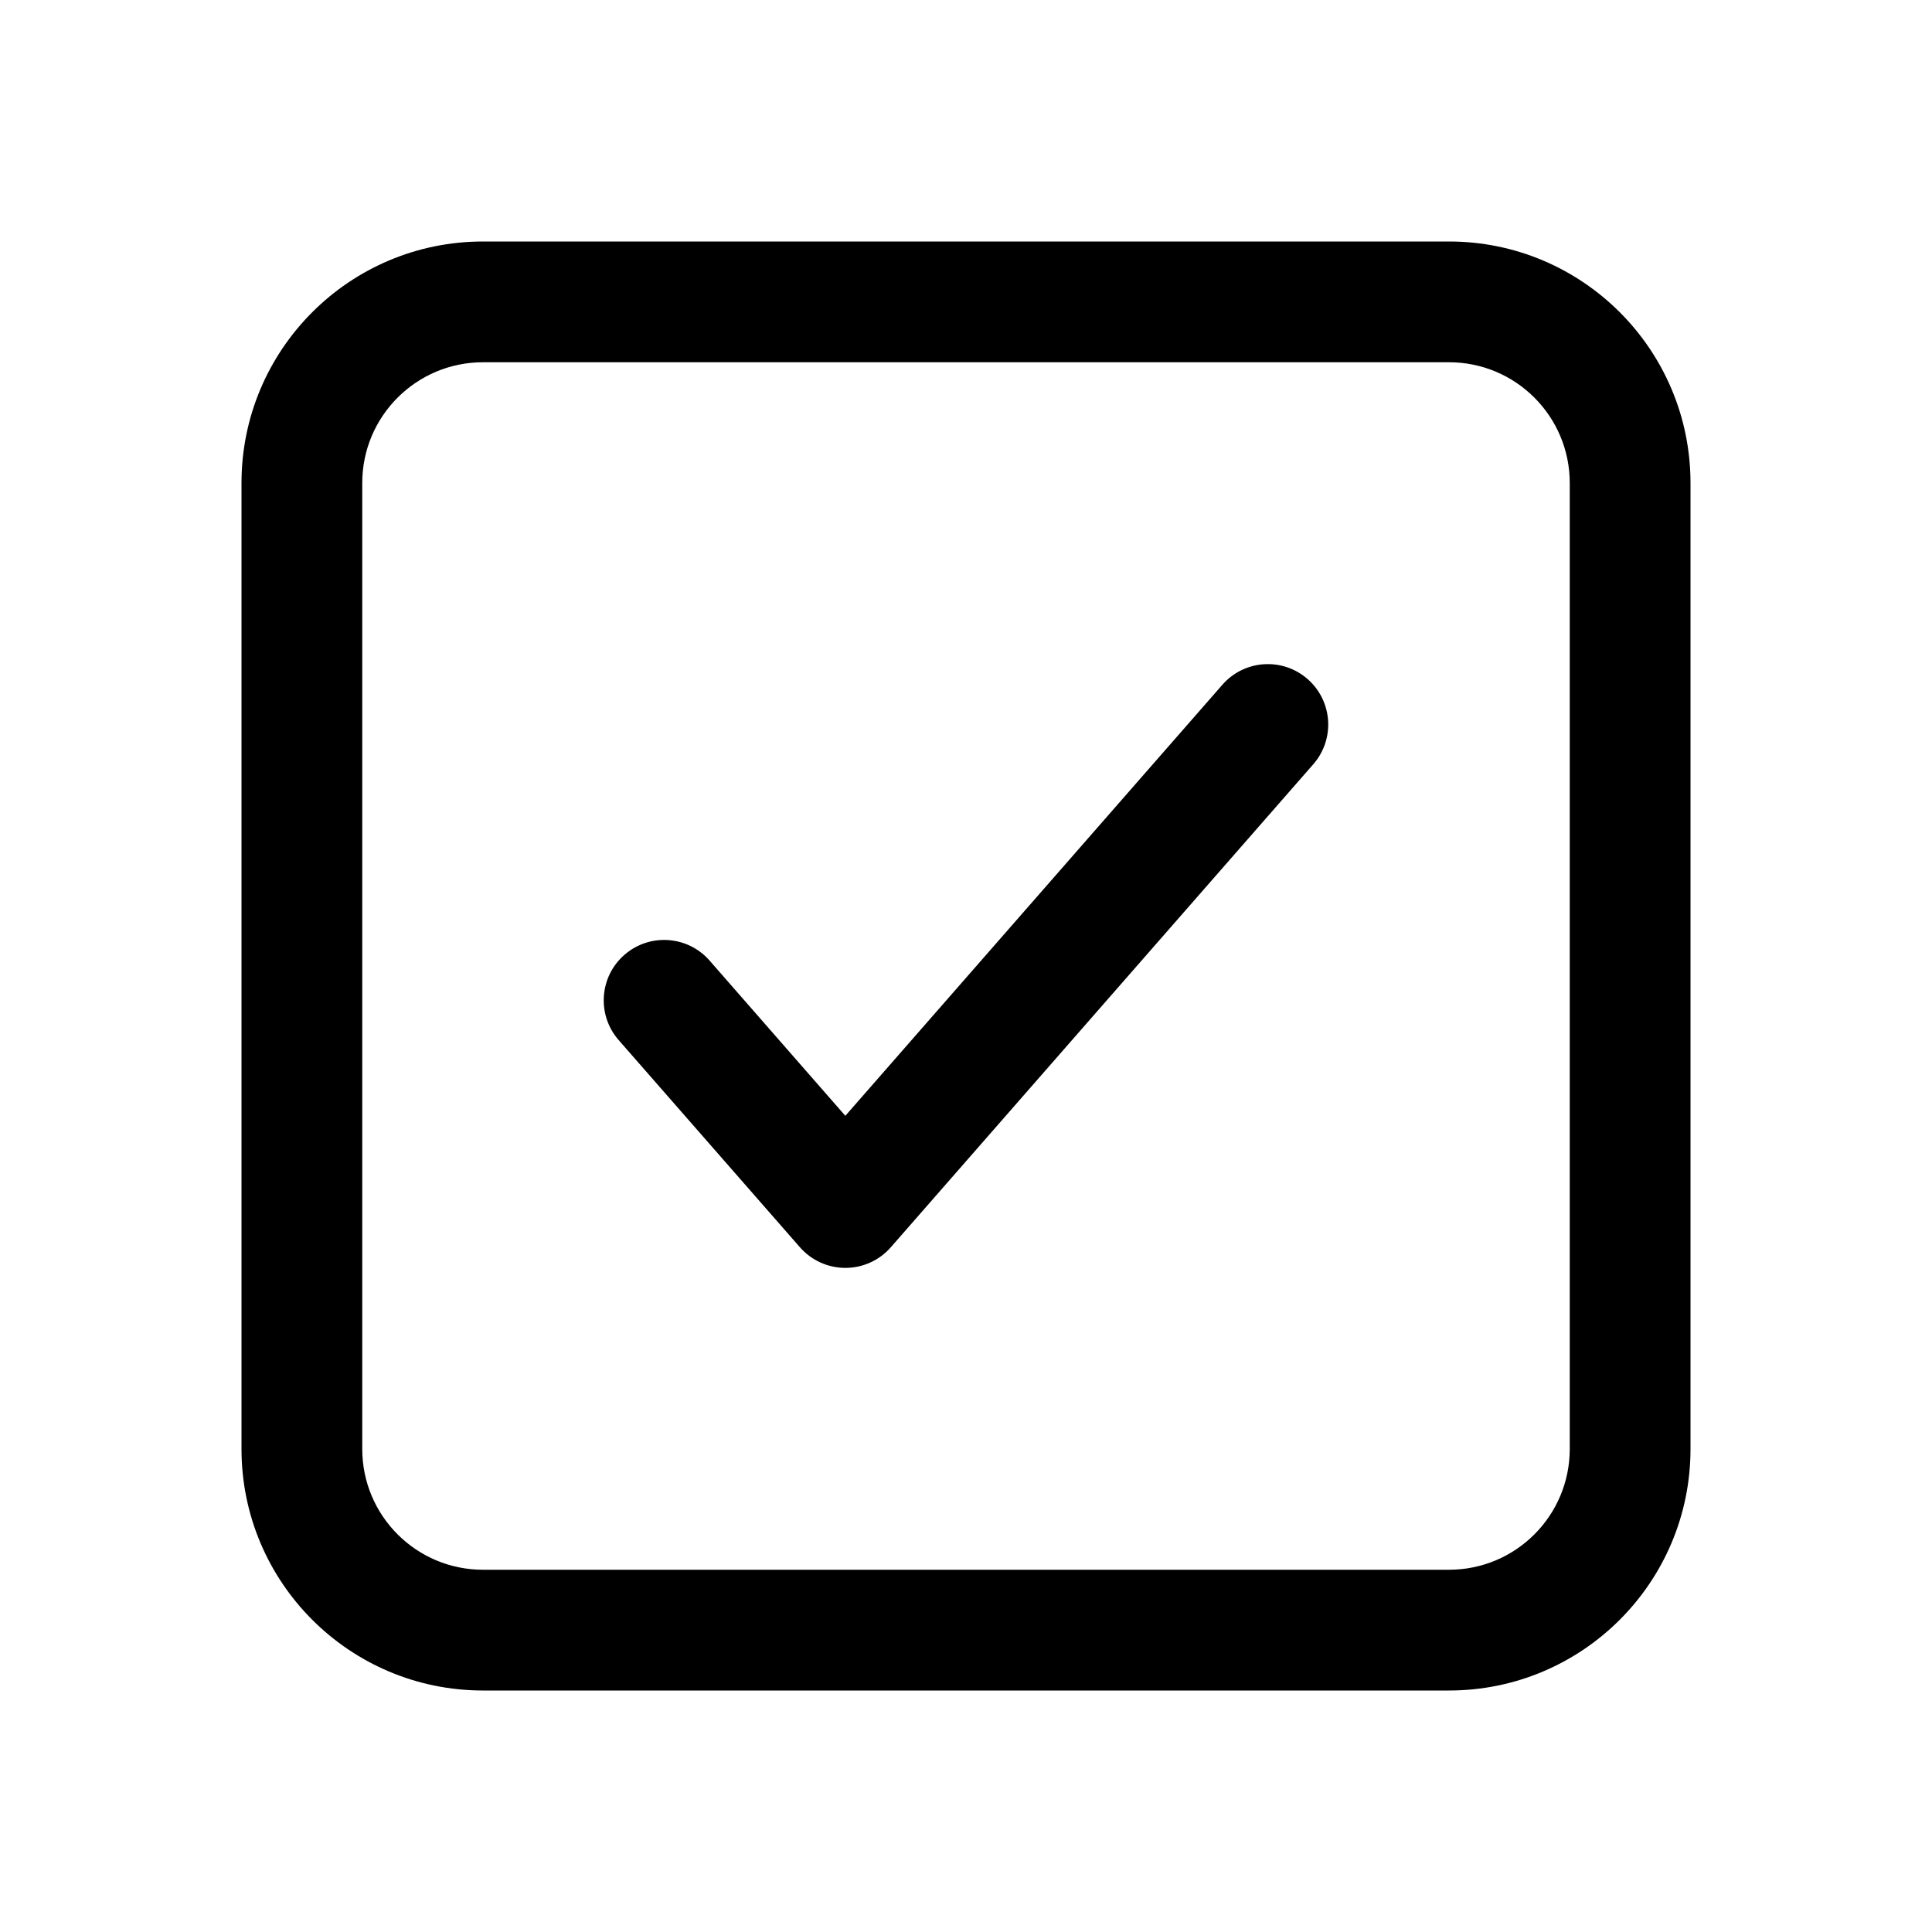
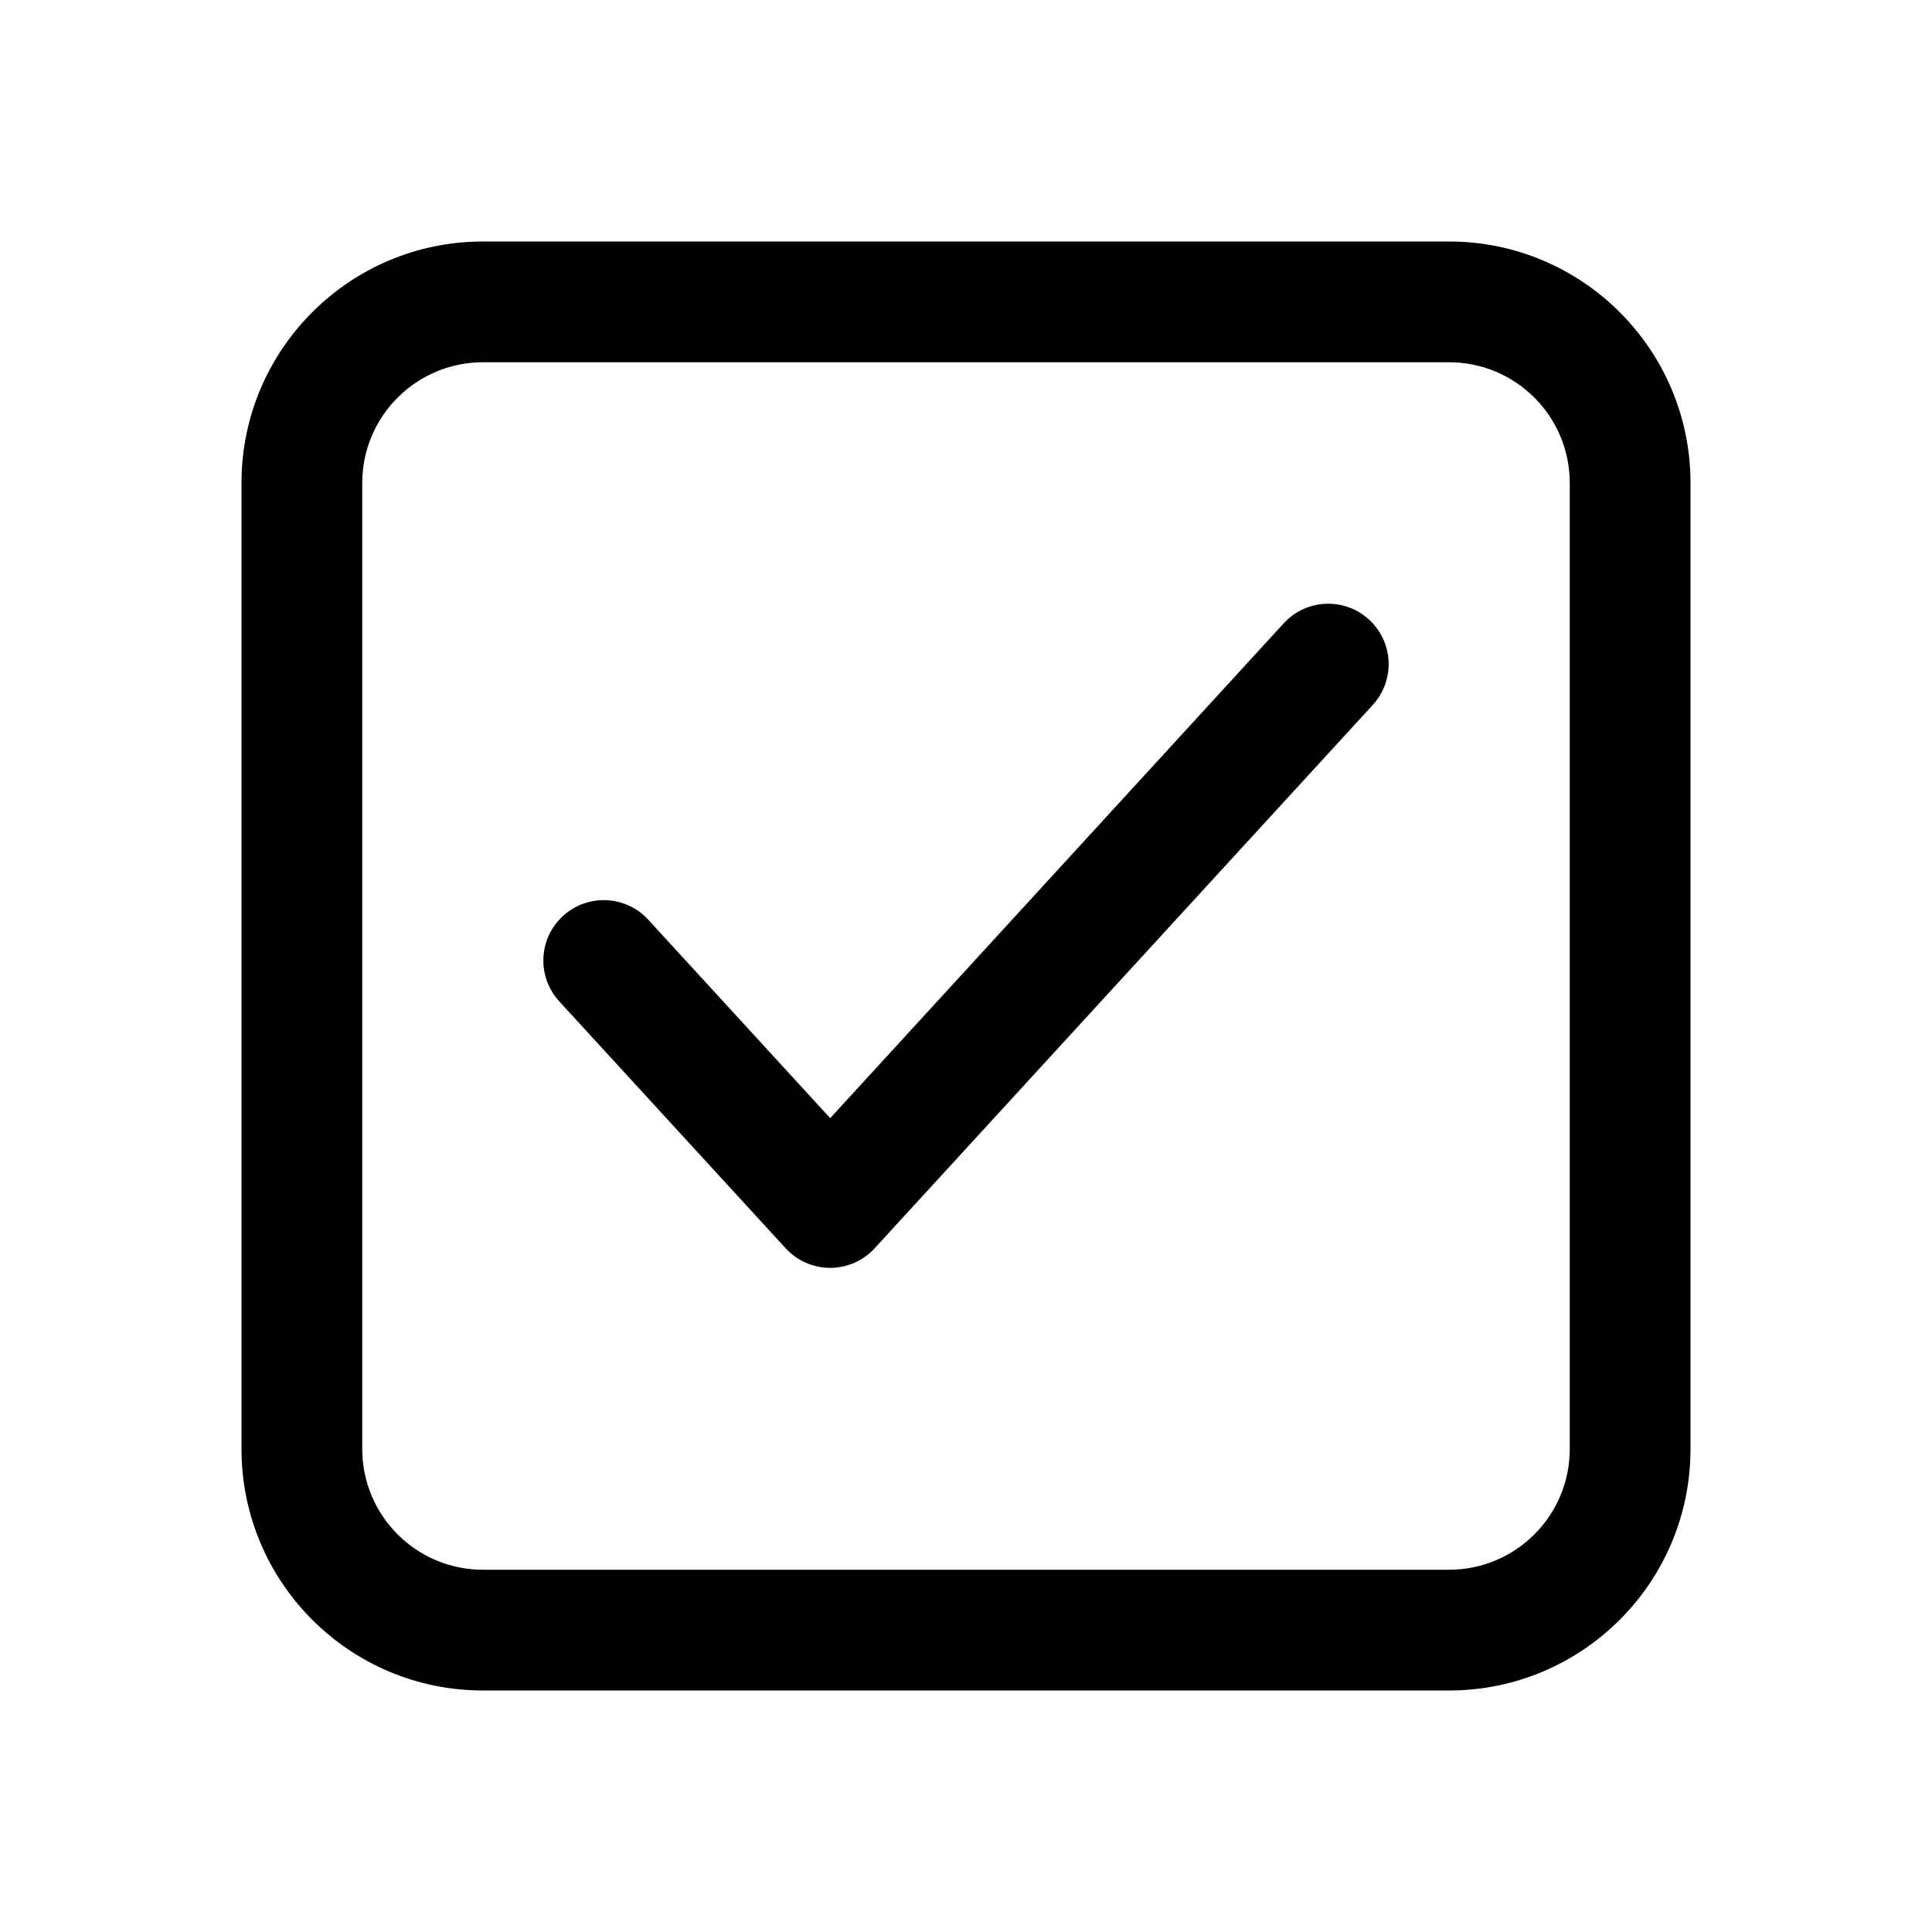
<svg xmlns="http://www.w3.org/2000/svg" width="24" height="24" fill="currentColor" viewBox="0 0 24 24">
-   <path fill-rule="evenodd" d="M6 4.5h12A1.5 1.5 0 0 1 19.5 6v12a1.5 1.5 0 0 1-1.5 1.5H6A1.5 1.5 0 0 1 4.5 18V6A1.5 1.5 0 0 1 6 4.5ZM3 6a3 3 0 0 1 3-3h12a3 3 0 0 1 3 3v12a3 3 0 0 1-3 3H6a3 3 0 0 1-3-3V6Zm13.314 3.494a.75.75 0 1 0-1.129-.988l-4.684 5.355-1.686-1.928a.75.75 0 1 0-1.13.987l2.252 2.574a.75.75 0 0 0 1.129 0l5.248-6Z" clip-rule="evenodd" />
+   <path fill-rule="evenodd" d="M6 4.5h12A1.5 1.5 0 0 1 19.5 6v12a1.5 1.5 0 0 1-1.5 1.5H6A1.5 1.5 0 0 1 4.5 18V6A1.5 1.5 0 0 1 6 4.5ZM3 6a3 3 0 0 1 3-3h12a3 3 0 0 1 3 3v12a3 3 0 0 1-3 3H6a3 3 0 0 1-3-3V6Zm14.053 2.757a.75.75 0 0 0-1.106-1.014l-5.634 6.147-2.26-2.465a.75.75 0 0 0-1.106 1.014l2.813 3.068a.75.75 0 0 0 1.105 0l6.188-6.75Z" clip-rule="evenodd" />
</svg>
